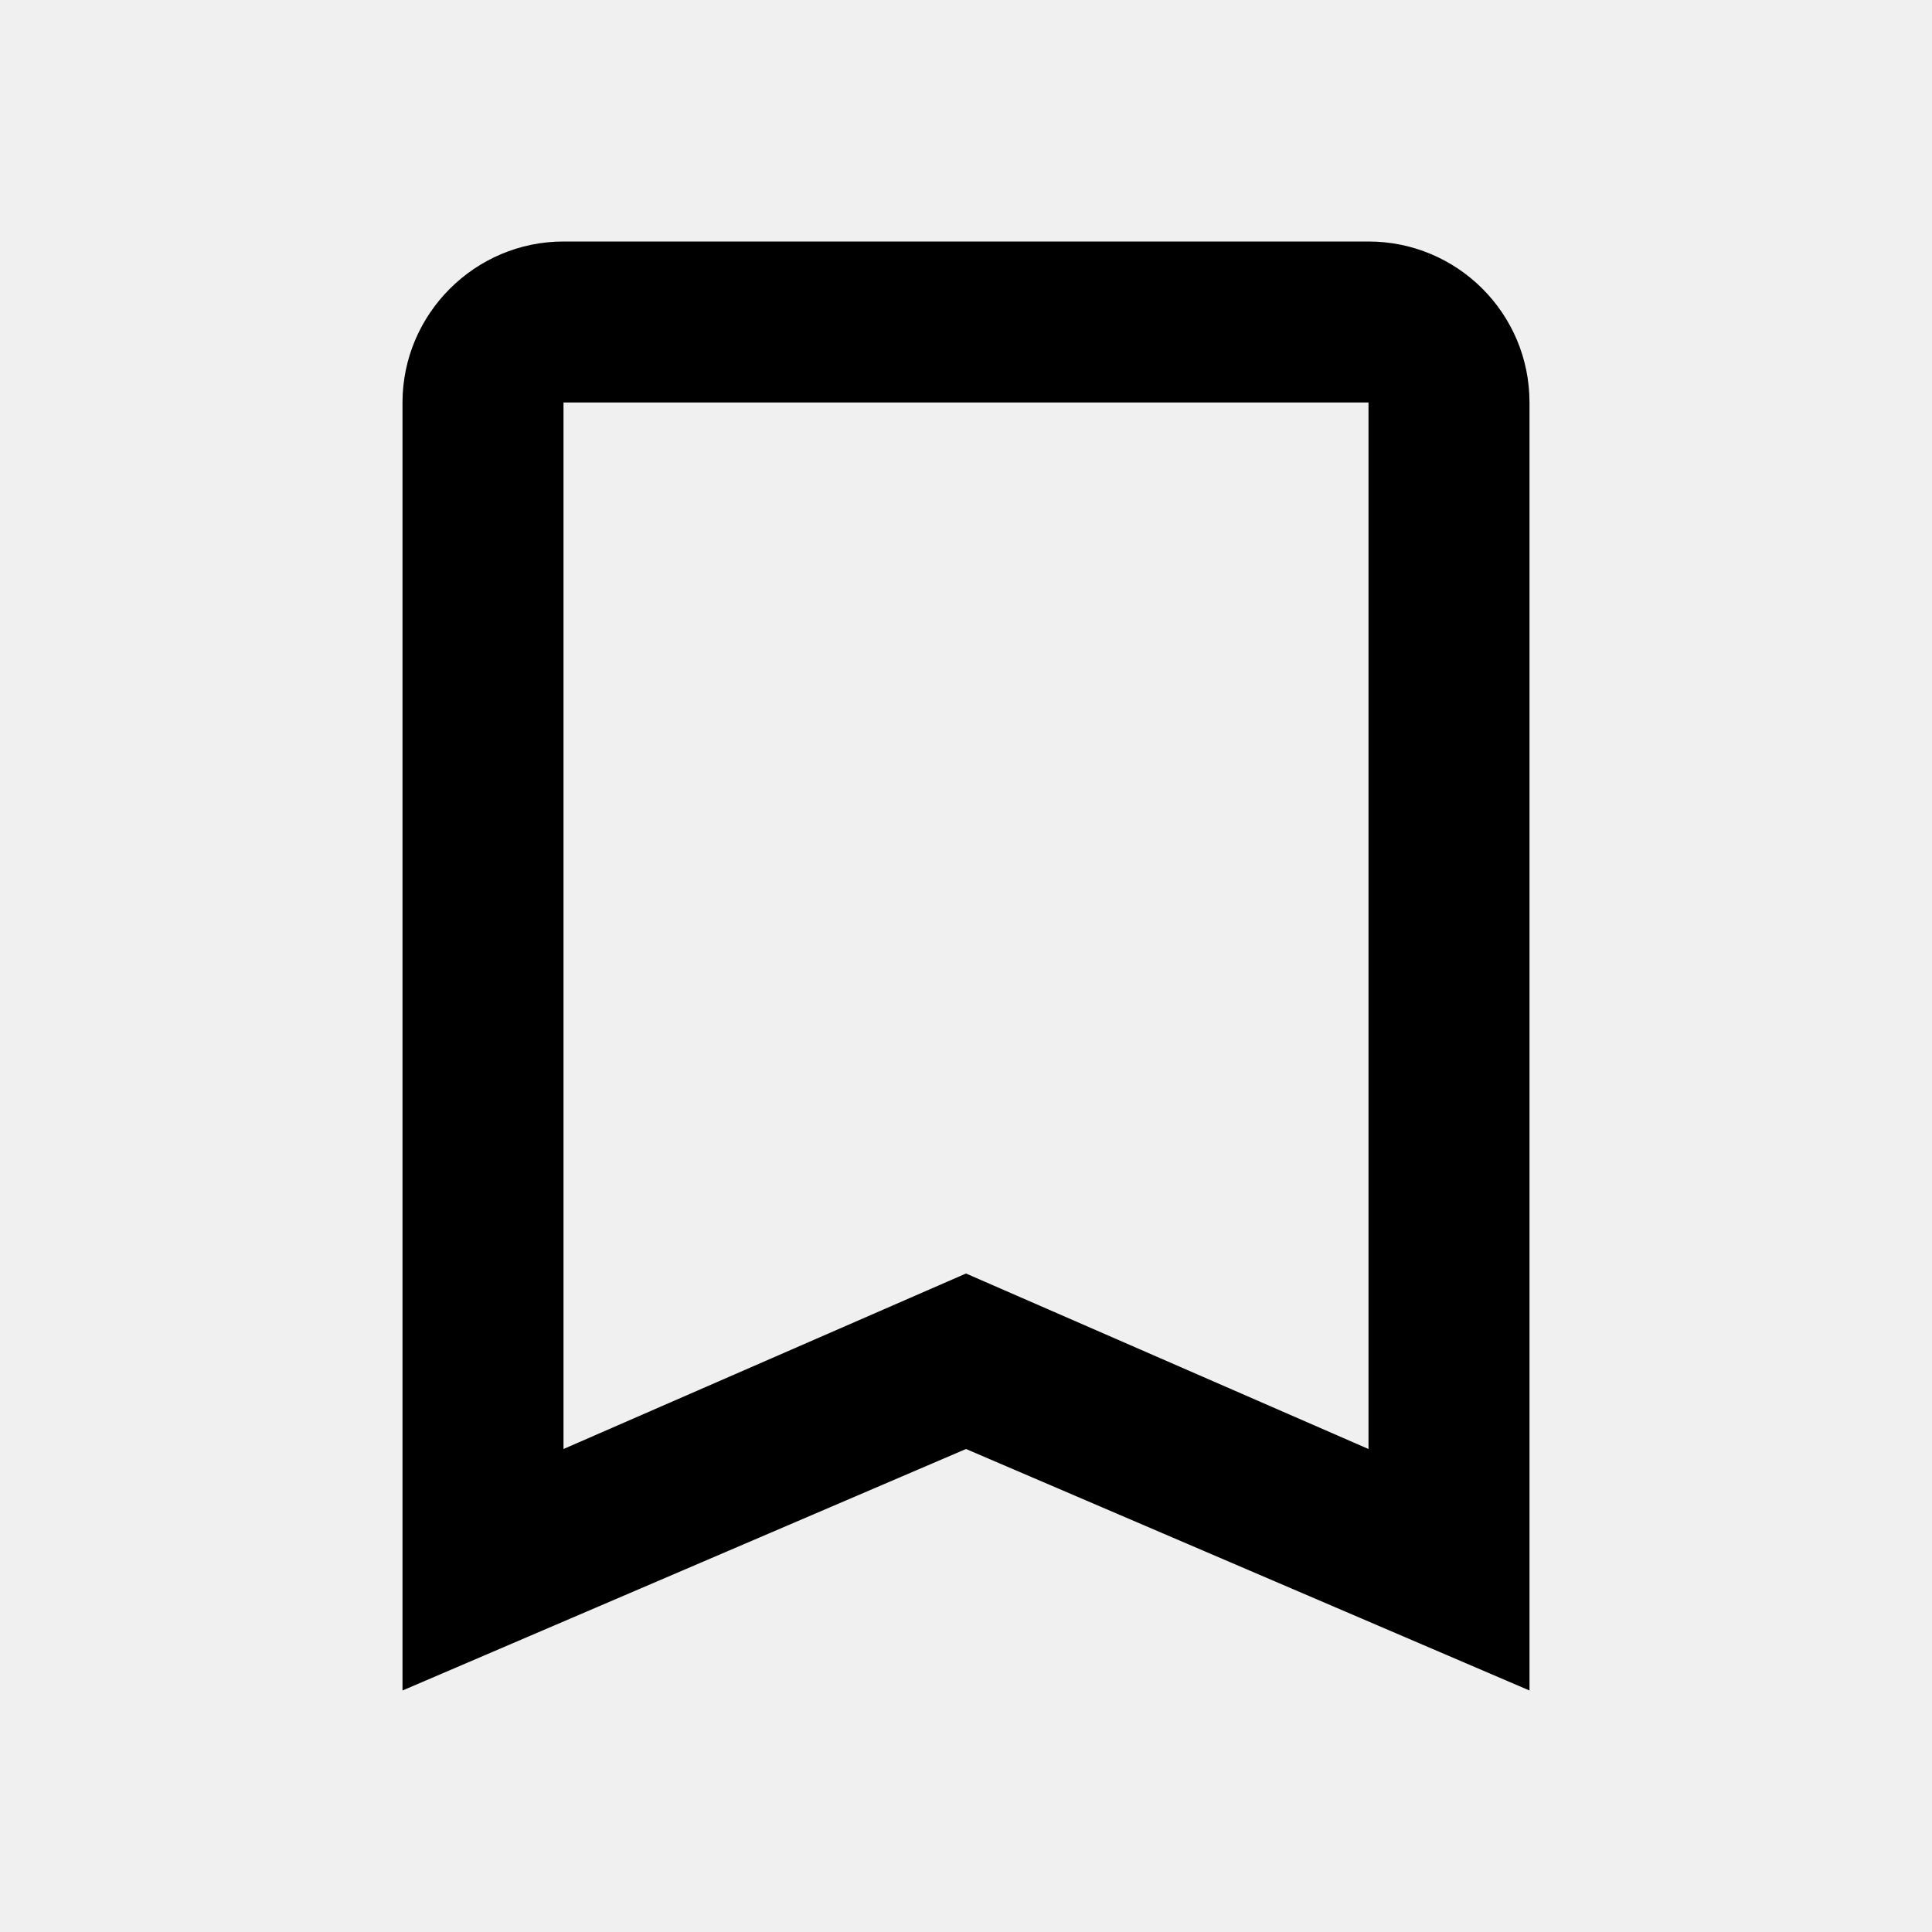
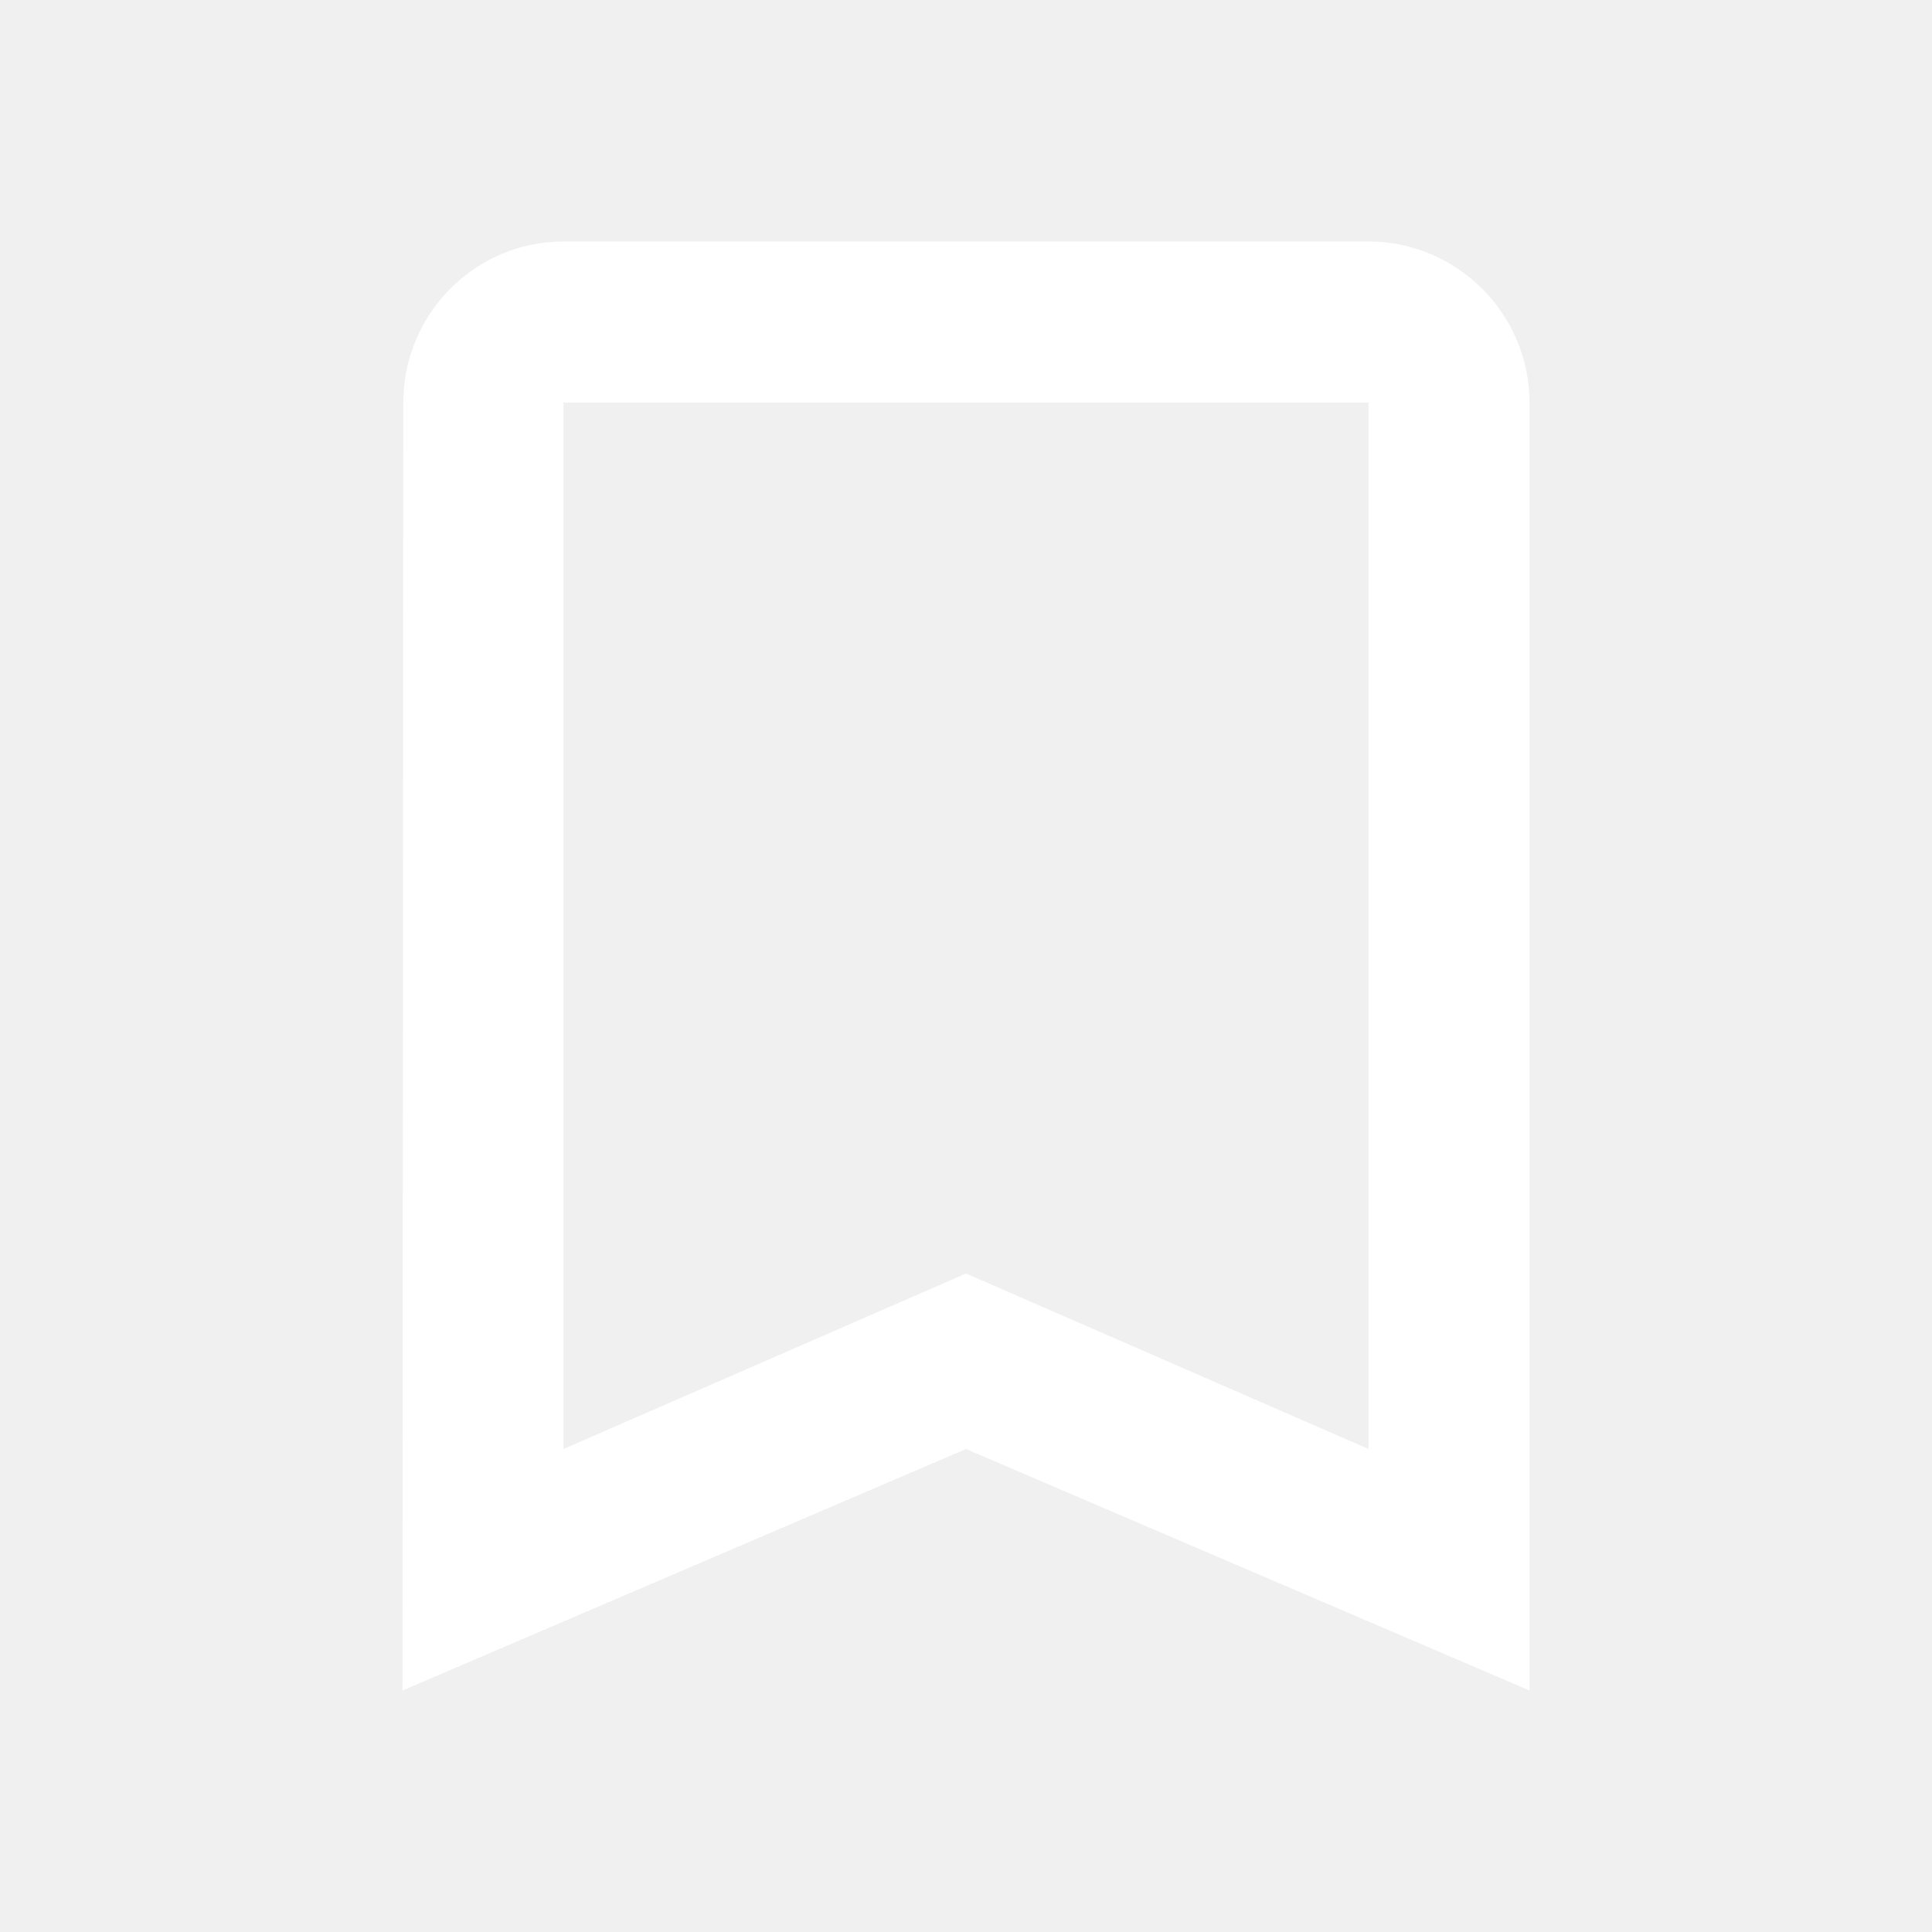
- <svg xmlns="http://www.w3.org/2000/svg" version="1.1" width="24" height="24" viewBox="0 0 24 24">
-   <path d="M17,18L12,15.82L7,18V5H17M17,3H7C5.9,3 5,3.9 5,5V21L12,18L19,21V5C19,3.89 18.1,3 17,3Z" />
+ <svg xmlns="http://www.w3.org/2000/svg" fill="#FFFFFF" height="24" viewBox="0 0 24 24" width="24">
+   <path d="M17 3H7c-1.1 0-1.99.9-1.99 2L5 21l7-3 7 3V5c0-1.1-.9-2-2-2zm0 15l-5-2.18L7 18V5h10v13z" />
+   <path d="M0 0h24v24H0z" fill="none" />
</svg>
